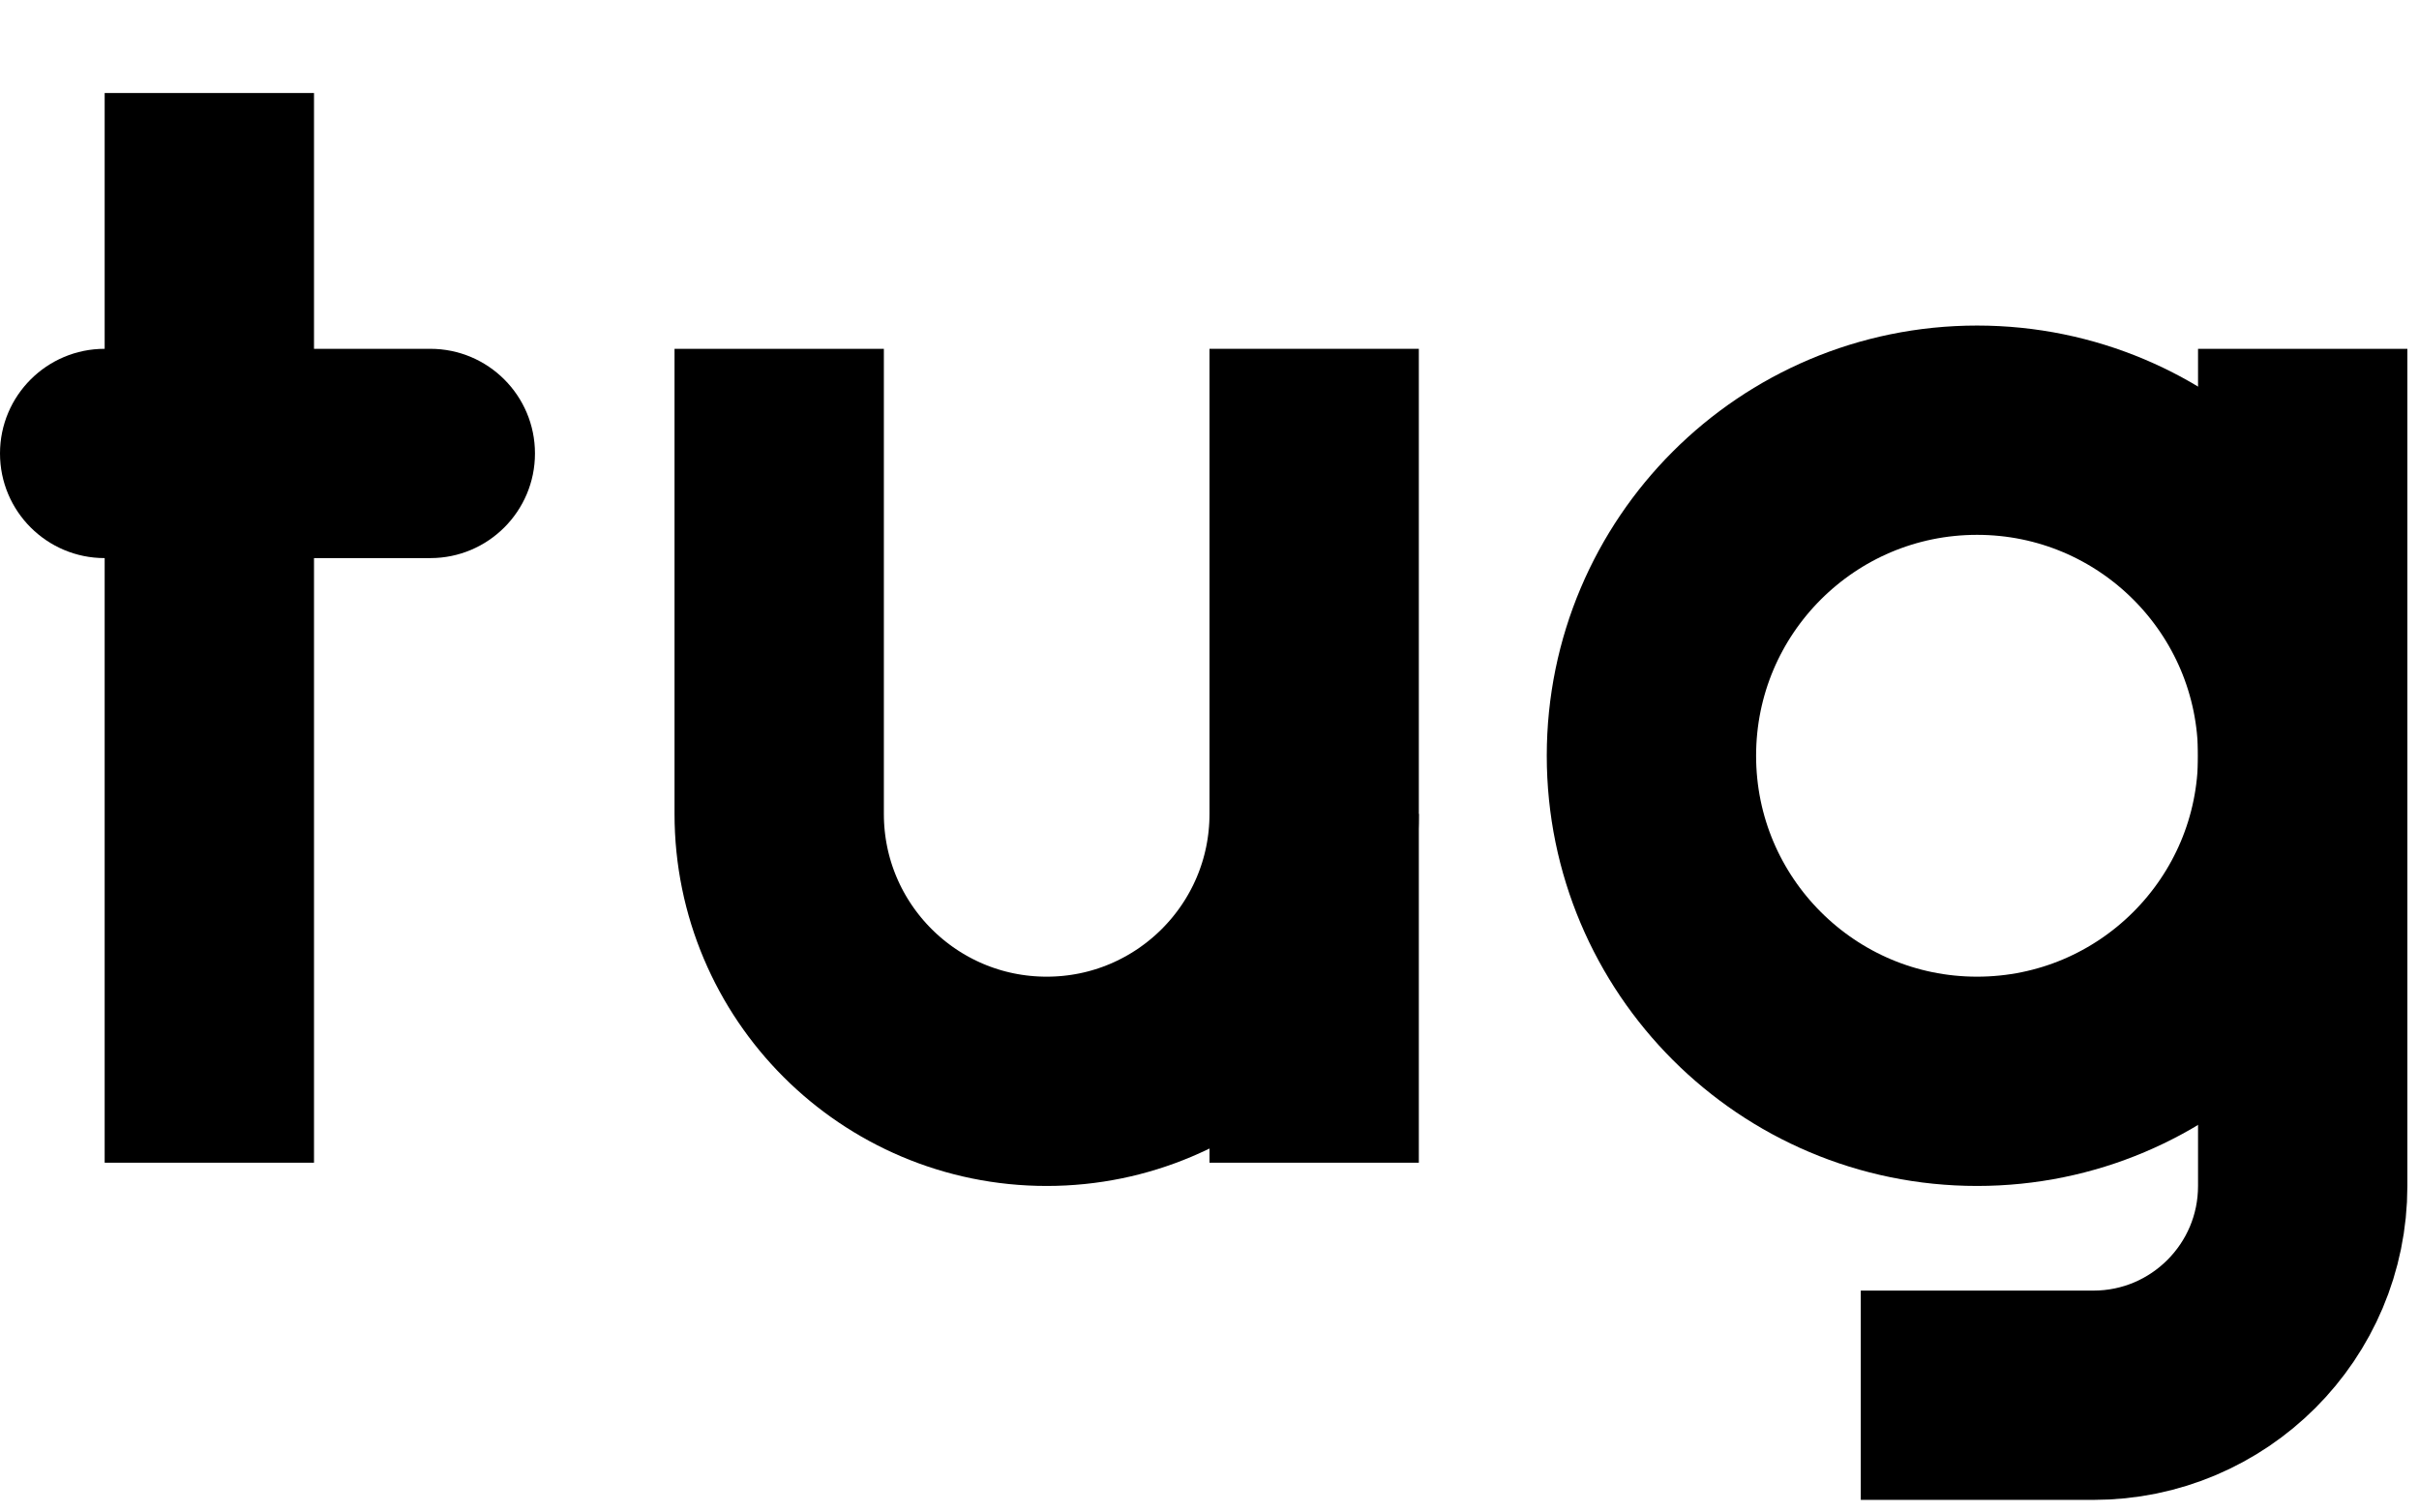
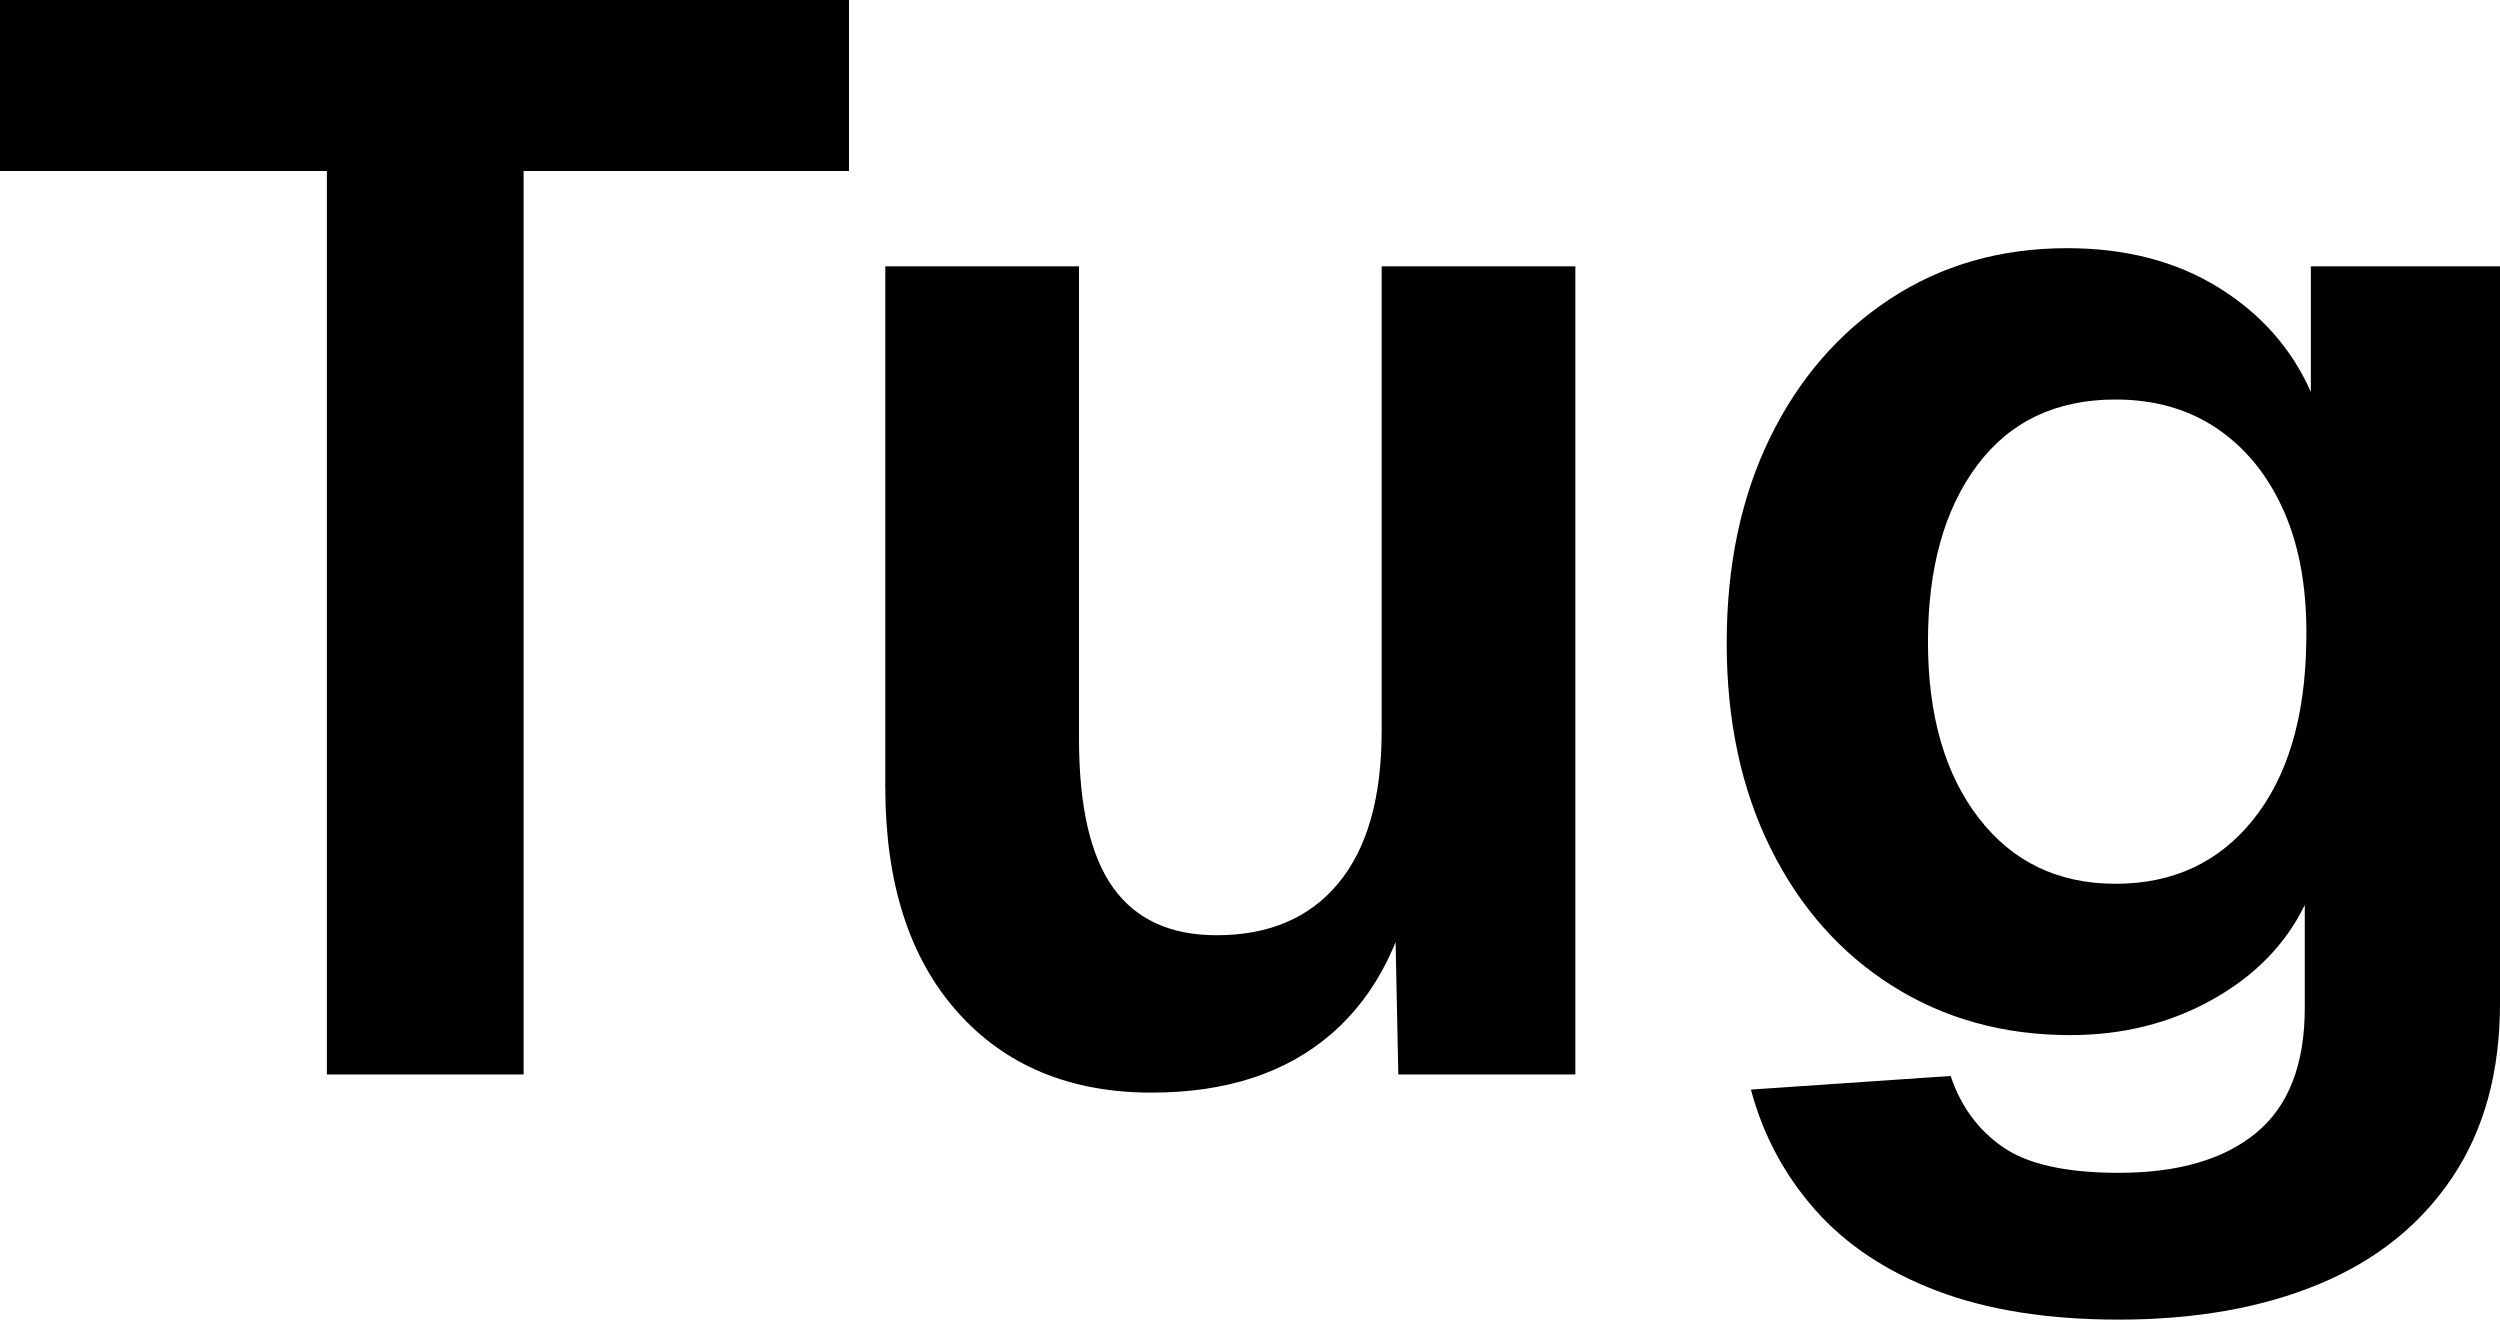
- <svg xmlns="http://www.w3.org/2000/svg" viewBox="0 0 208 130">
-   <g fill="currentColor">
-     <rect x="9" y="8" width="18" height="92" />
-     <rect x="0" y="30" width="46" height="18" rx="9.0" />
-   </g>
-   <g fill="none" stroke="currentColor" stroke-width="18">
-     <path d="M67 30 V70 A23 23 0 0 0 113 70" />
-     <path d="M113 30 V100" />
-     <circle cx="170" cy="65" r="28" />
-     <path d="M198 30 V102 A18 18 0 0 1 180 120 H160" />
-   </g>
+ <svg xmlns="http://www.w3.org/2000/svg" viewBox="11 -710 1652 872" role="img" aria-label="Tug">
+   <path fill="currentColor" d="M227 0V-597H11V-710H572V-597H357V0ZM772 12Q691 12 643.5 -41.5Q596 -95 596 -190V-534H724V-222Q724 -155 746.5 -123.5Q769 -92 815 -92Q867 -92 895.5 -126.5Q924 -161 924 -227V-534H1052V0H935L932 -147L948 -142Q936 -66 891 -27Q846 12 772 12ZM1411 162Q1341 162 1291 143Q1241 124 1210.5 89.5Q1180 55 1168 10L1300 1Q1310 31 1334.5 48Q1359 65 1411 65Q1470 65 1502 38.5Q1534 12 1534 -44V-112Q1515 -73 1473 -49.5Q1431 -26 1379 -26Q1313 -26 1261.5 -58.5Q1210 -91 1181 -149.5Q1152 -208 1152 -285Q1152 -362 1180.5 -420.5Q1209 -479 1260 -512.5Q1311 -546 1377 -546Q1435 -546 1477 -520Q1519 -494 1538 -451V-534H1663V-47Q1663 21 1631.5 68Q1600 115 1543.5 138.5Q1487 162 1411 162ZM1409 -126Q1466 -126 1500 -168.5Q1534 -211 1535 -286Q1536 -336 1520.5 -371.5Q1505 -407 1476.5 -426.5Q1448 -446 1409 -446Q1350 -446 1317.5 -402.5Q1285 -359 1285 -286Q1285 -213 1318.5 -169.5Q1352 -126 1409 -126Z" />
</svg>
